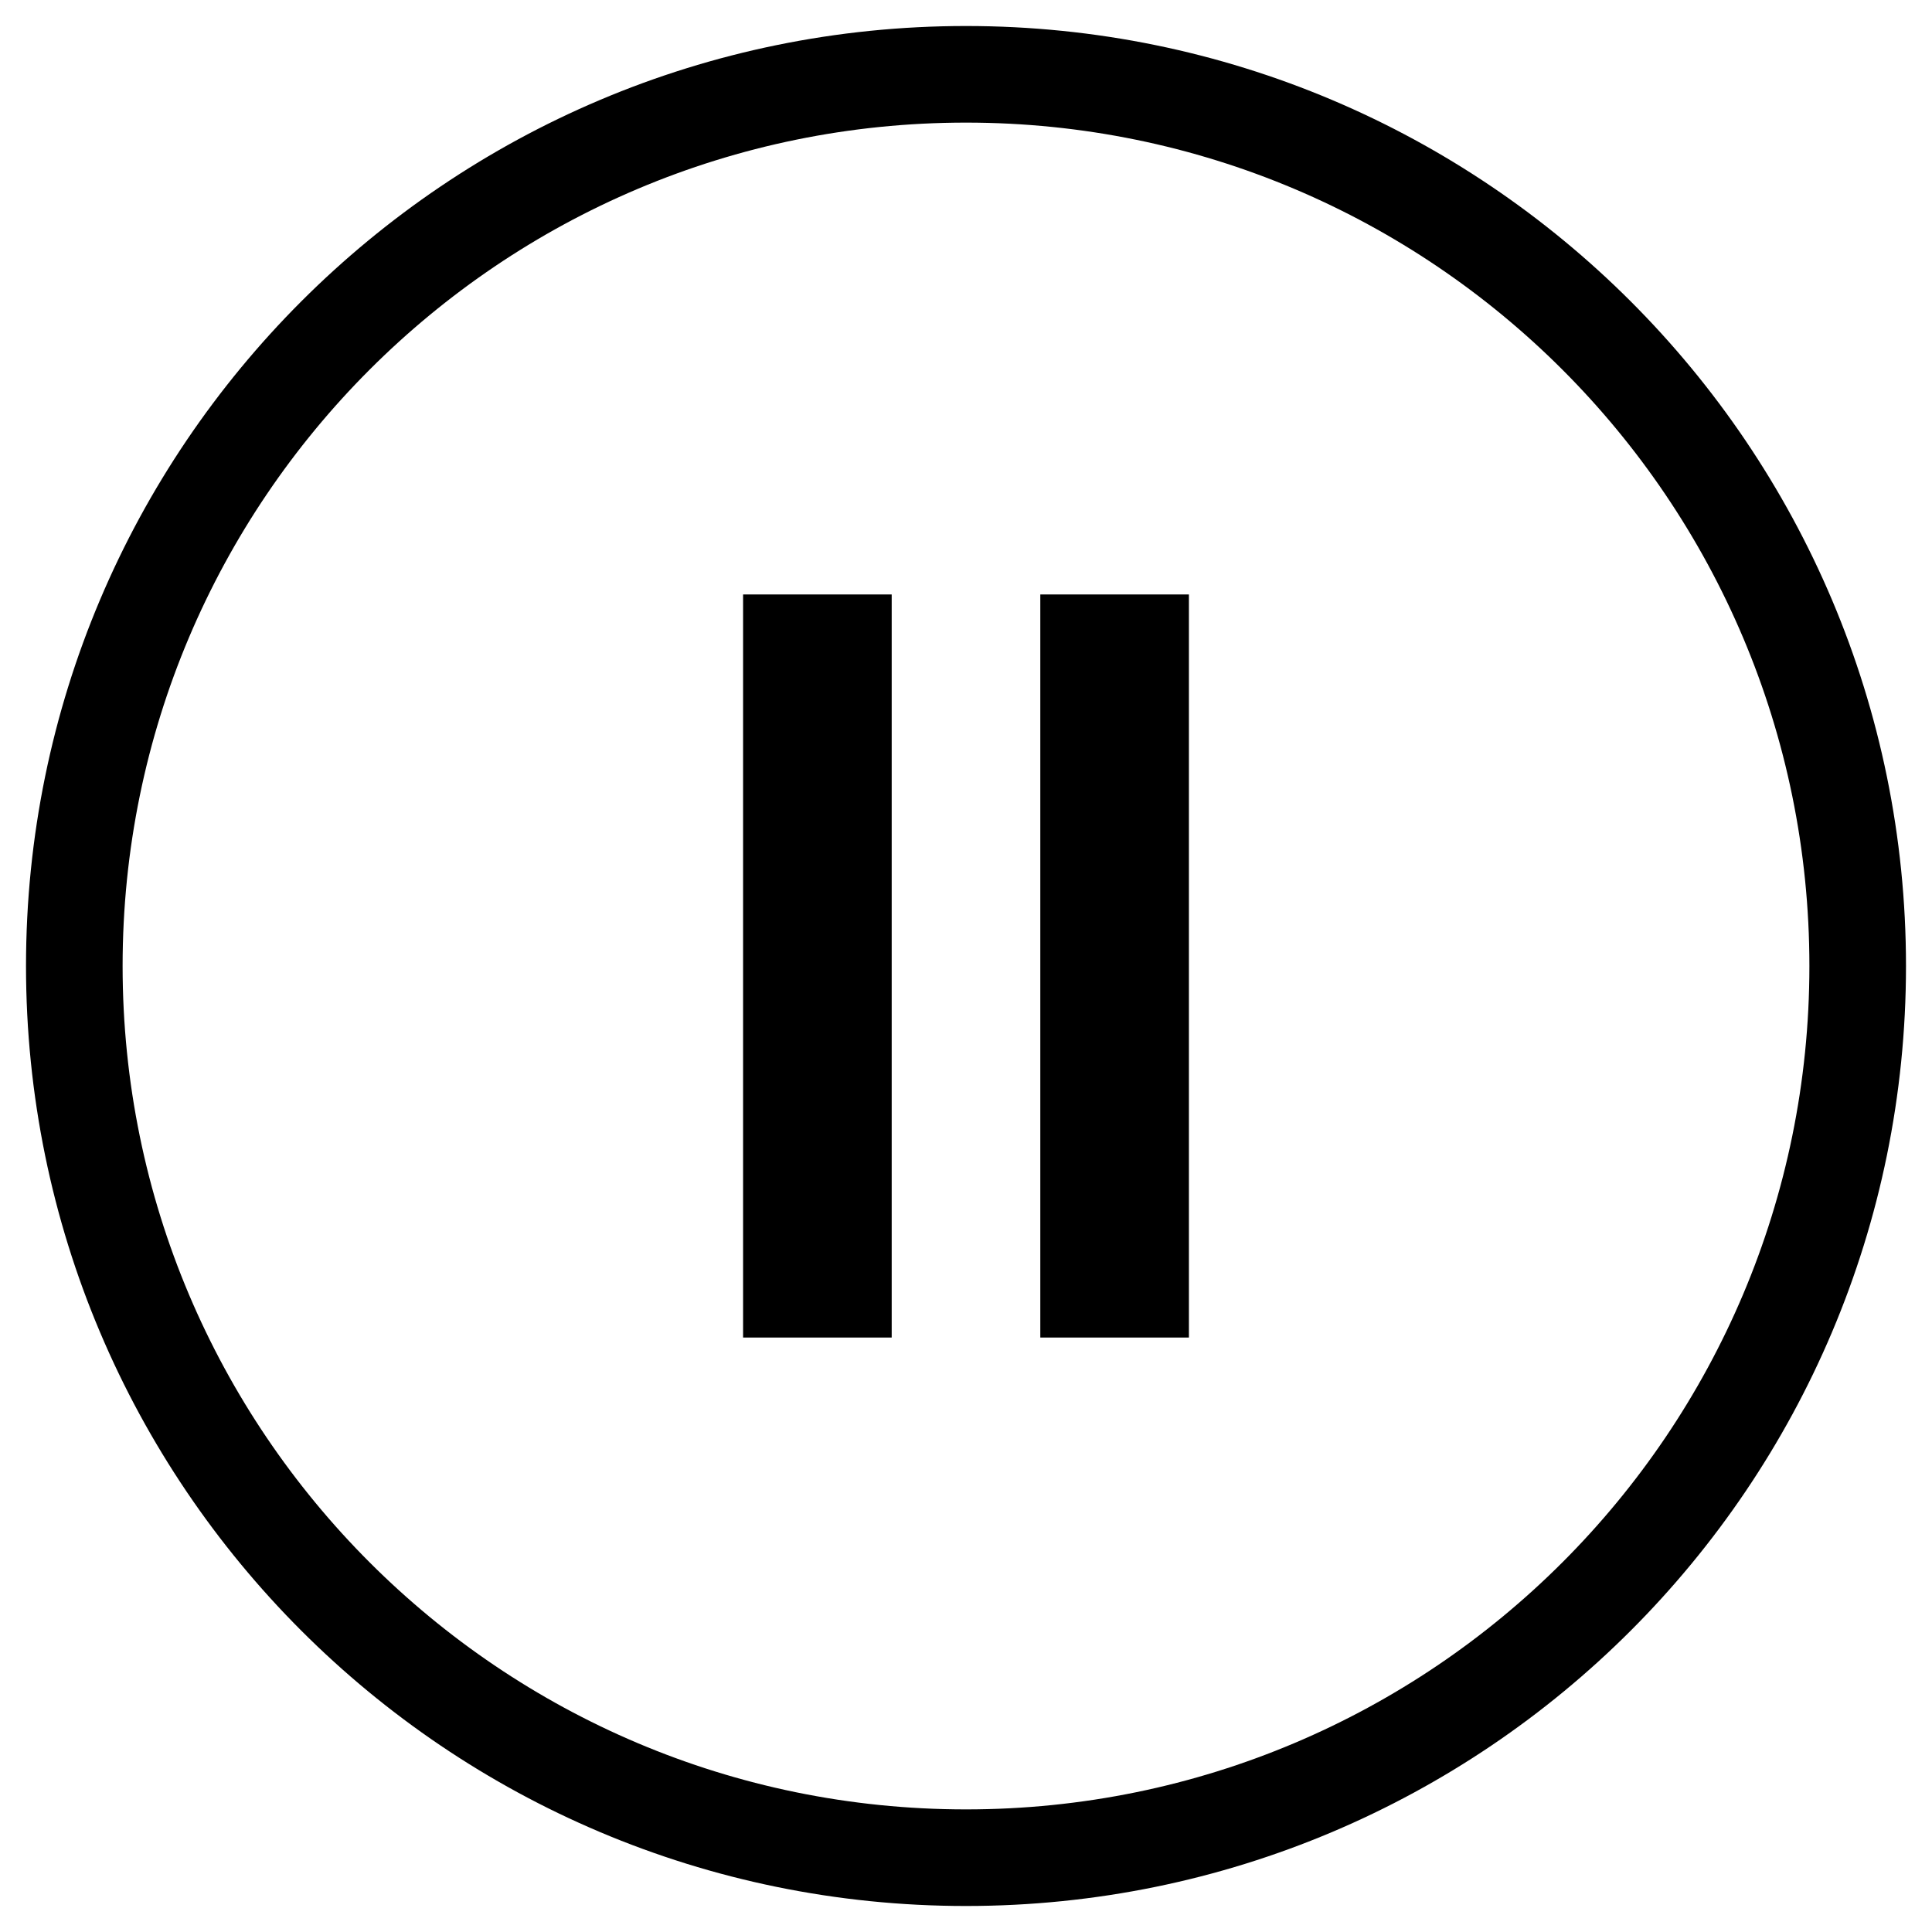
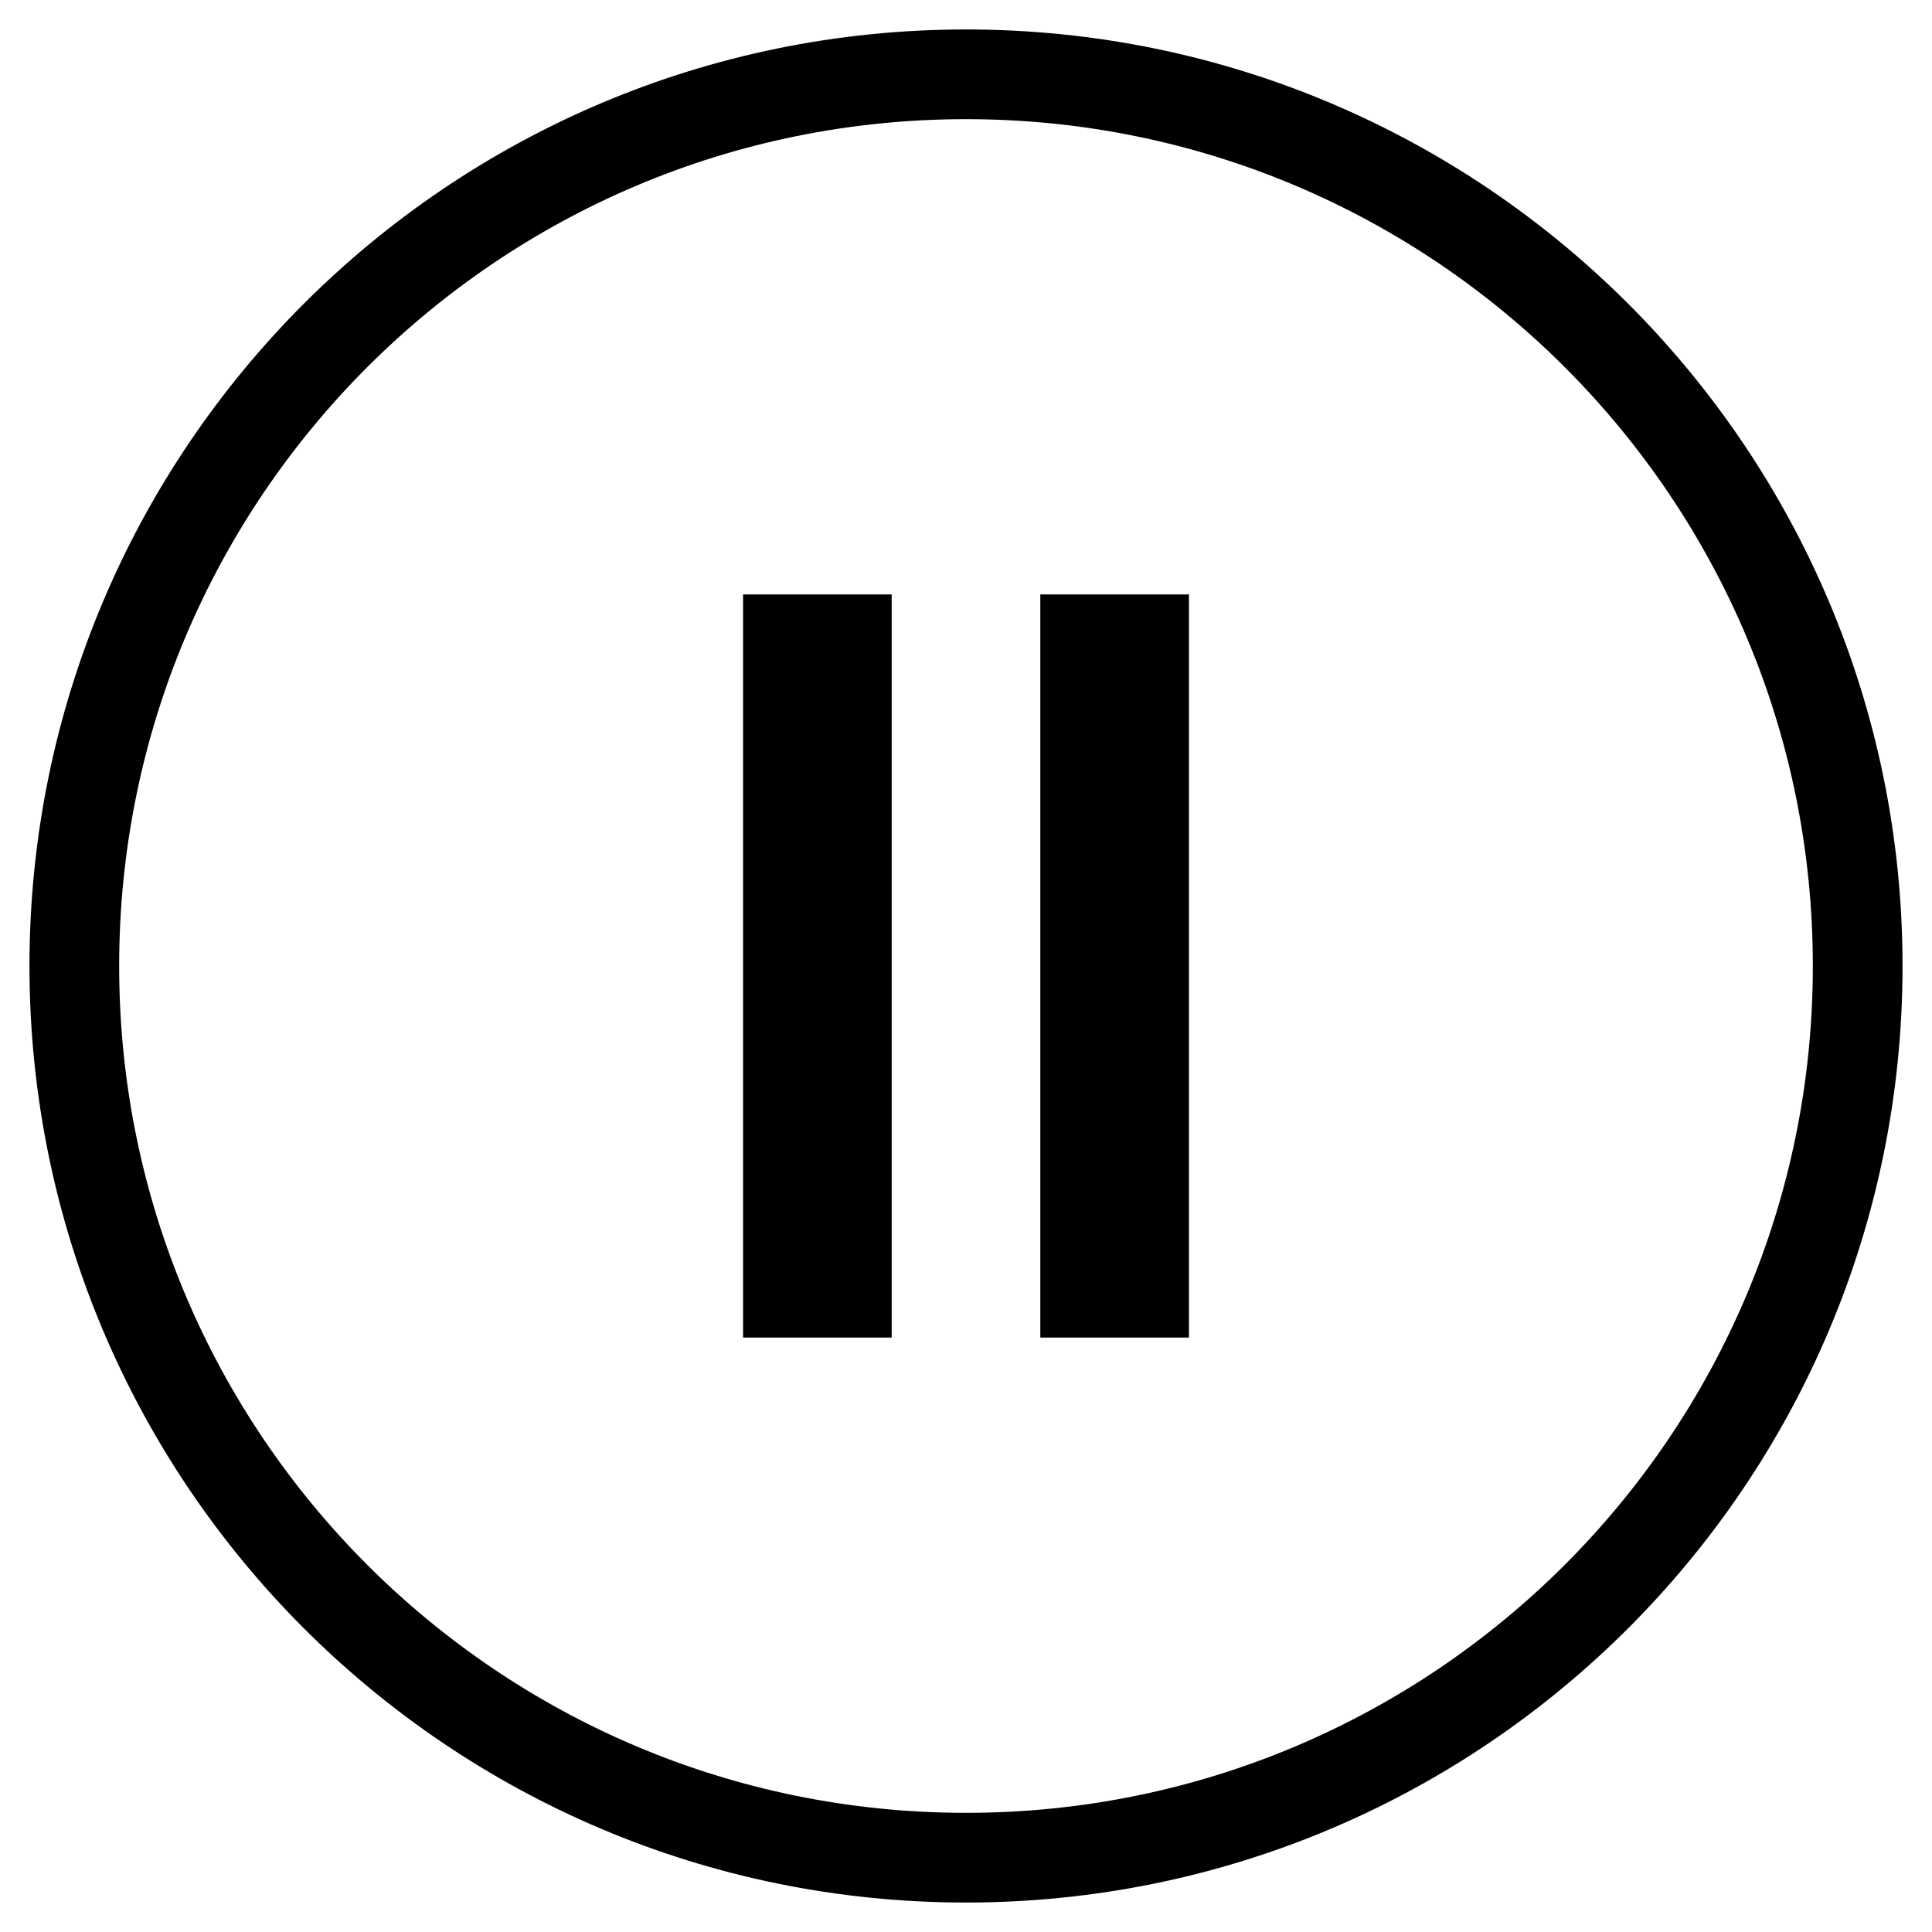
- <svg xmlns="http://www.w3.org/2000/svg" width="26px" height="26px" viewBox="0 0 26 26" version="1.1">
-   <g id="Page-1" stroke="none" stroke-width="1" fill="none" fill-rule="evenodd">
-     <g id="pause-circle-28x28-copy" transform="translate(1, 1)">
-       <rect id="Rectangle" fill="#000000" fill-rule="nonzero" x="13" y="7" width="2" height="10" />
-       <rect id="Rectangle" fill="#000000" fill-rule="nonzero" x="9" y="7" width="2" height="10" />
-       <path d="M24,12 C24,18.628 18.628,24 12,24 C5.373,24 0,18.628 0,12 C0,5.373 5.373,0 12,0 C18.628,0 24,5.373 24,12 Z" id="Path" stroke="#000000" stroke-width="1.3" stroke-linecap="round" stroke-linejoin="round" />
-     </g>
-   </g>
+ <svg xmlns="http://www.w3.org/2000/svg" width="28" height="28" viewBox="0 0 28 28" fill="none">
+   <path d="M17.231 8.615H15.077V19.385H17.231V8.615Z" fill="black" />
+   <path d="M12.923 8.615H10.769V19.385H12.923V8.615Z" fill="black" />
+   <path fill-rule="evenodd" clip-rule="evenodd" d="M26.923 14C26.923 21.137 21.137 26.923 14 26.923C6.863 26.923 1.077 21.137 1.077 14C1.077 6.863 6.863 1.077 14 1.077C21.137 1.077 26.923 6.863 26.923 14Z" stroke="black" stroke-width="1.3" stroke-linecap="round" stroke-linejoin="round" />
</svg>
